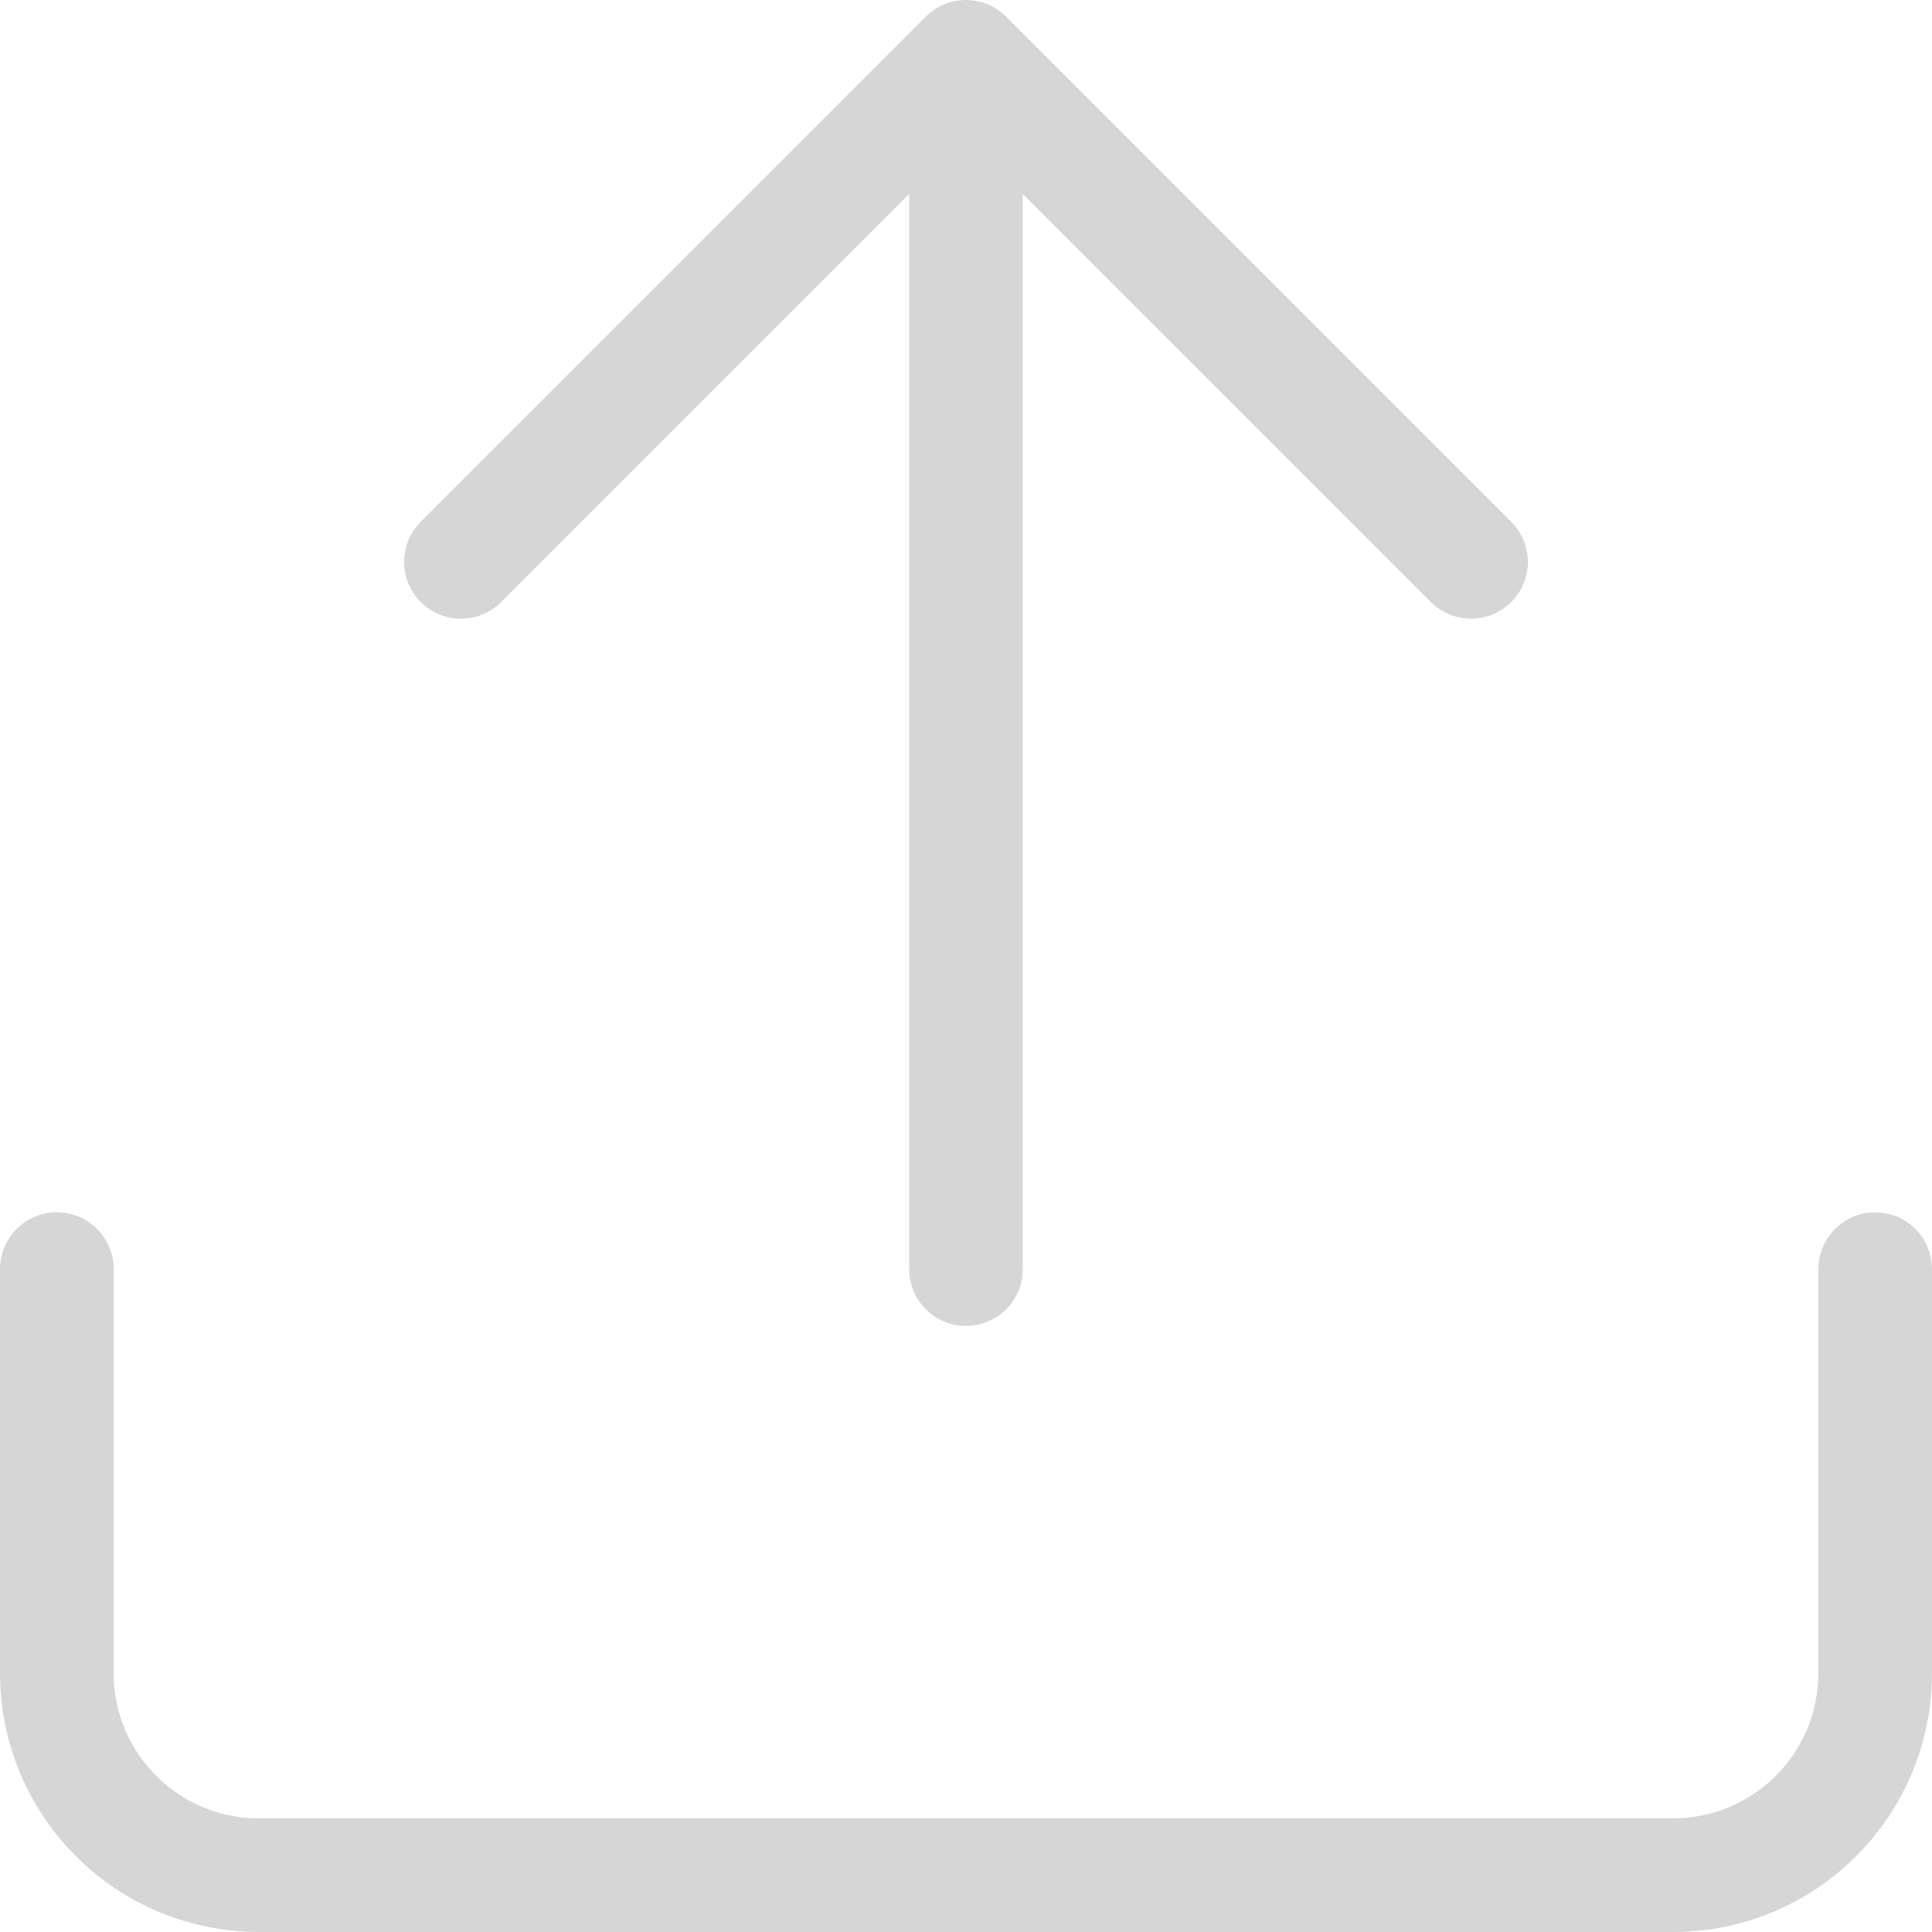
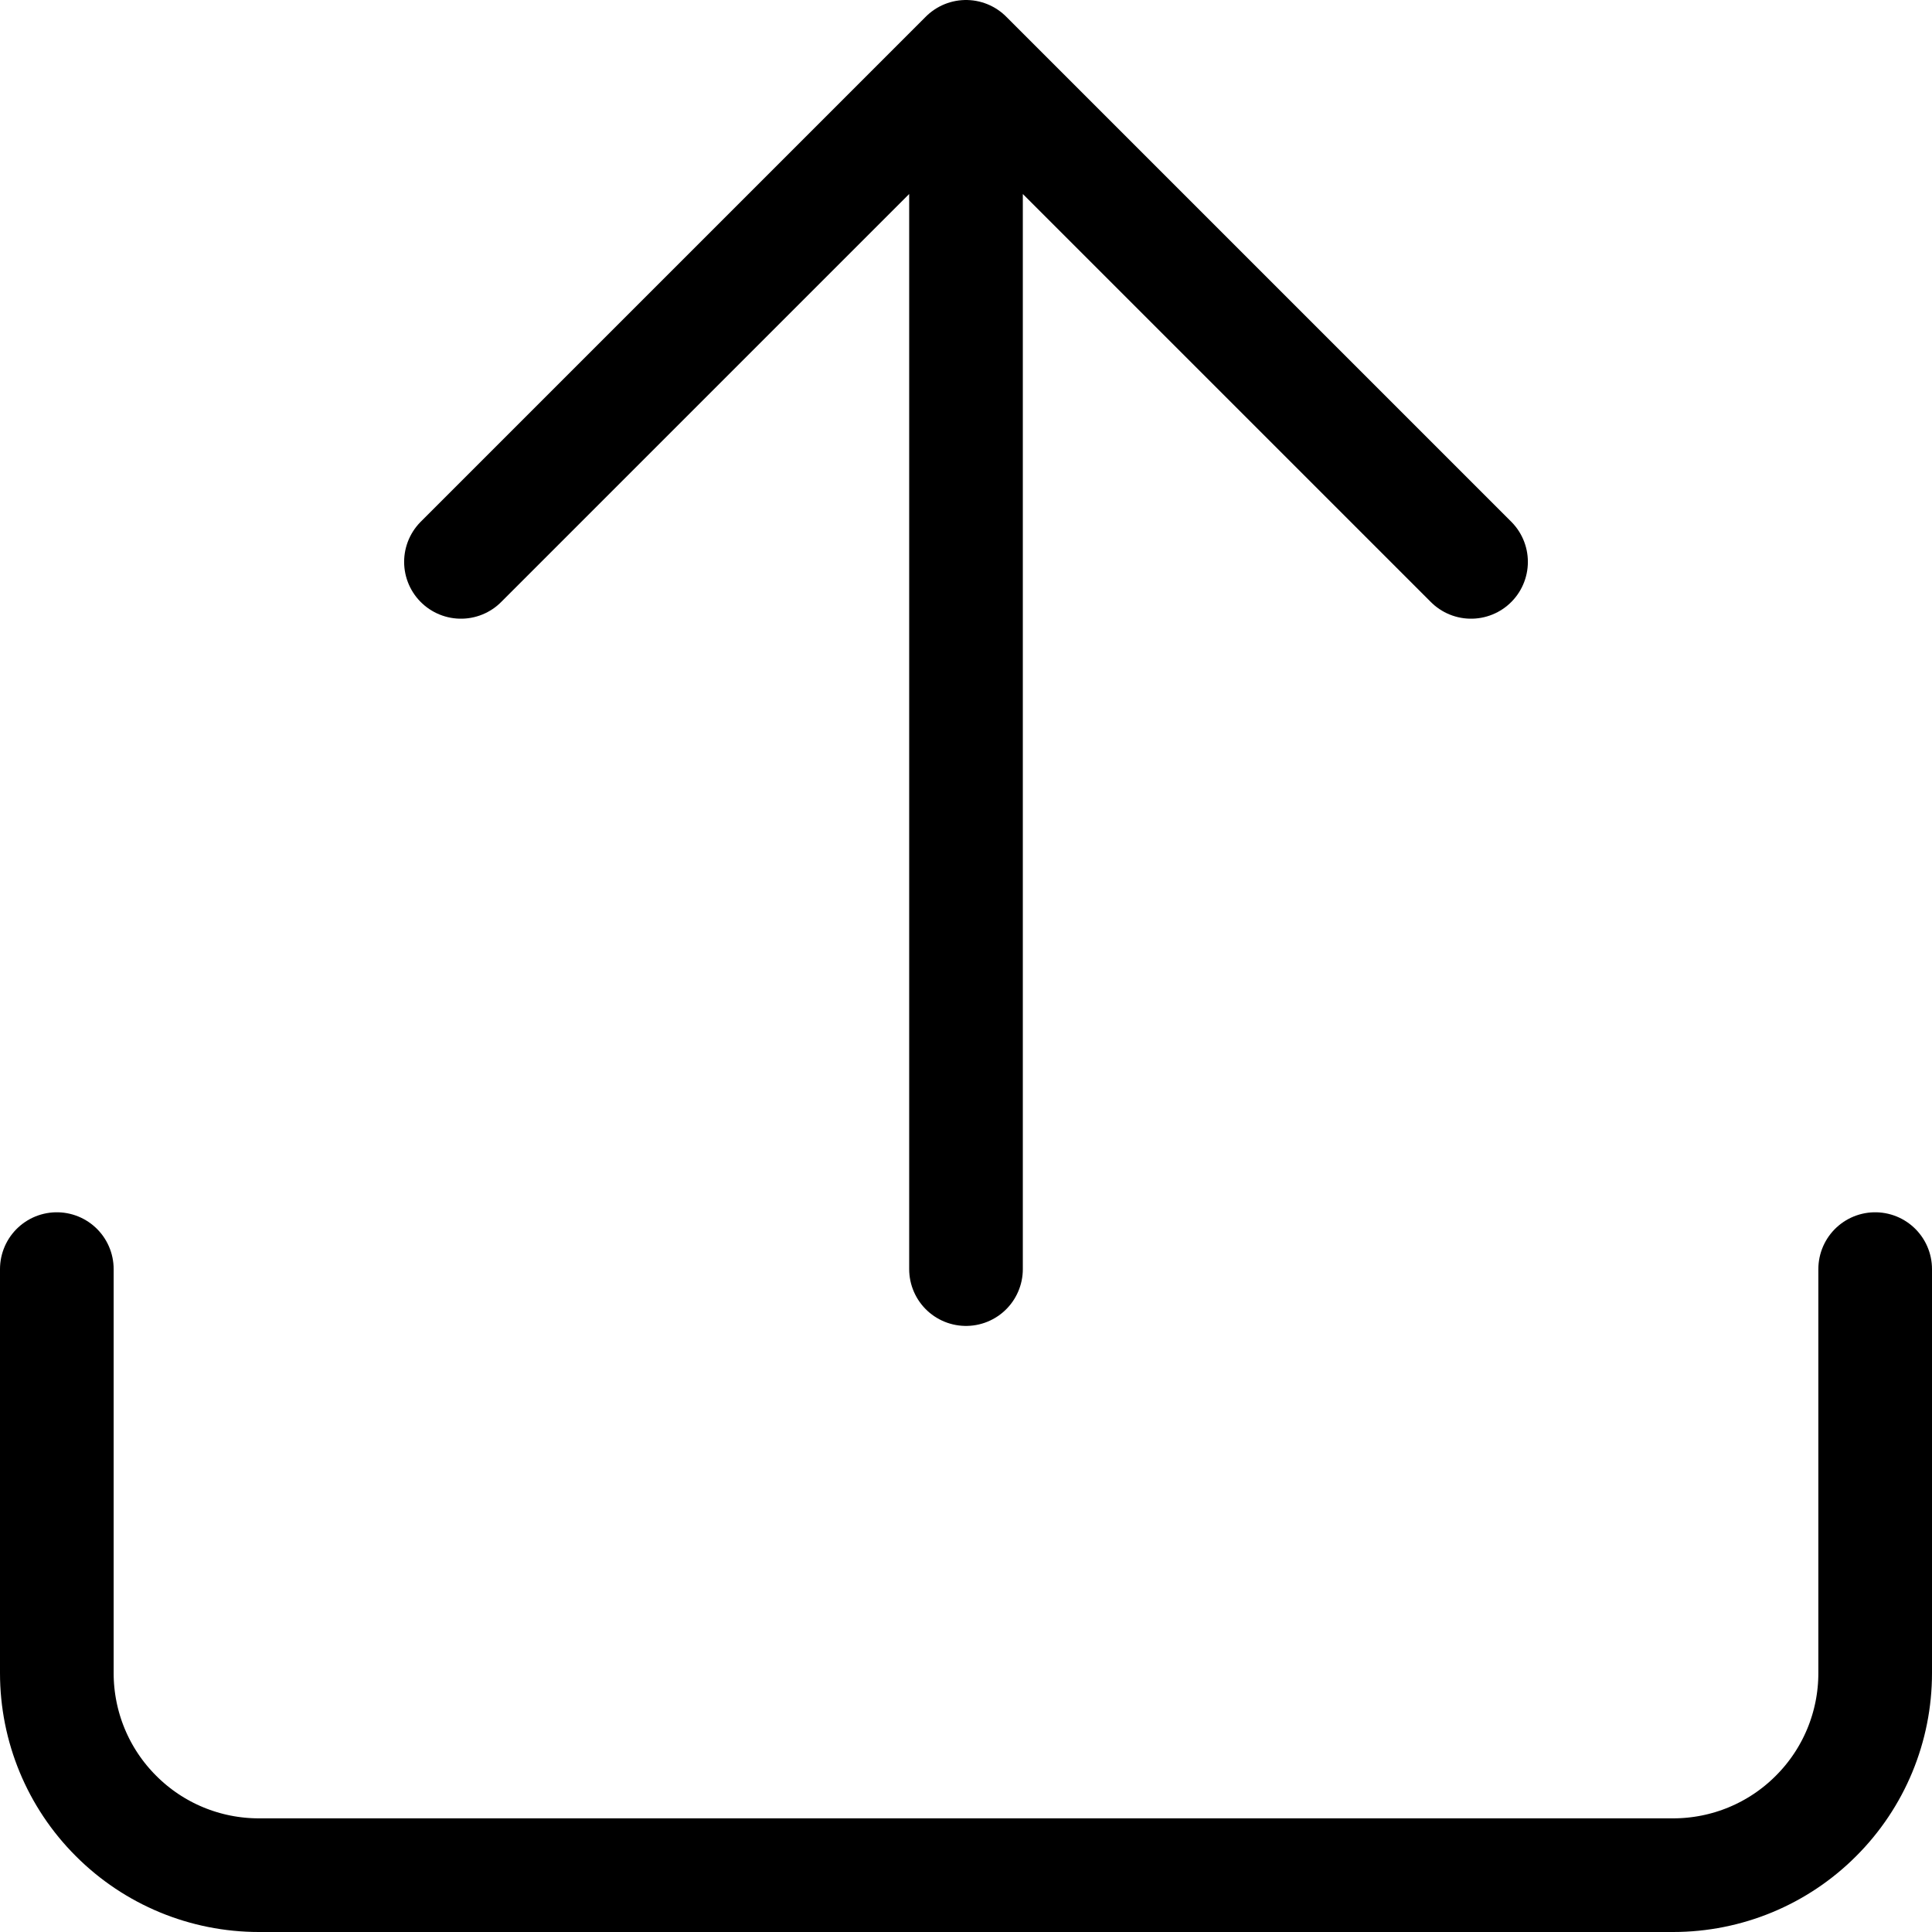
<svg xmlns="http://www.w3.org/2000/svg" width="17" height="17" viewBox="0 0 17 17" fill="none">
-   <path d="M8.5 0.5V11.167M8.5 0.5L12.944 4.944M8.5 0.5L4.056 4.944M16.5 11.167V14.722C16.5 15.194 16.313 15.646 15.979 15.979C15.646 16.313 15.194 16.5 14.722 16.5H2.278C1.806 16.5 1.354 16.313 1.021 15.979C0.687 15.646 0.5 15.194 0.5 14.722V11.167" stroke="#D6D6D6" stroke-linecap="round" stroke-linejoin="round" />
+   <path d="M8.5 0.5V11.167M8.5 0.5L12.944 4.944M8.5 0.5L4.056 4.944M16.5 11.167V14.722C16.5 15.194 16.313 15.646 15.979 15.979C15.646 16.313 15.194 16.5 14.722 16.5H2.278C1.806 16.5 1.354 16.313 1.021 15.979C0.687 15.646 0.5 15.194 0.5 14.722V11.167" stroke="currentColor" stroke-linecap="round" stroke-linejoin="round" />
</svg>
